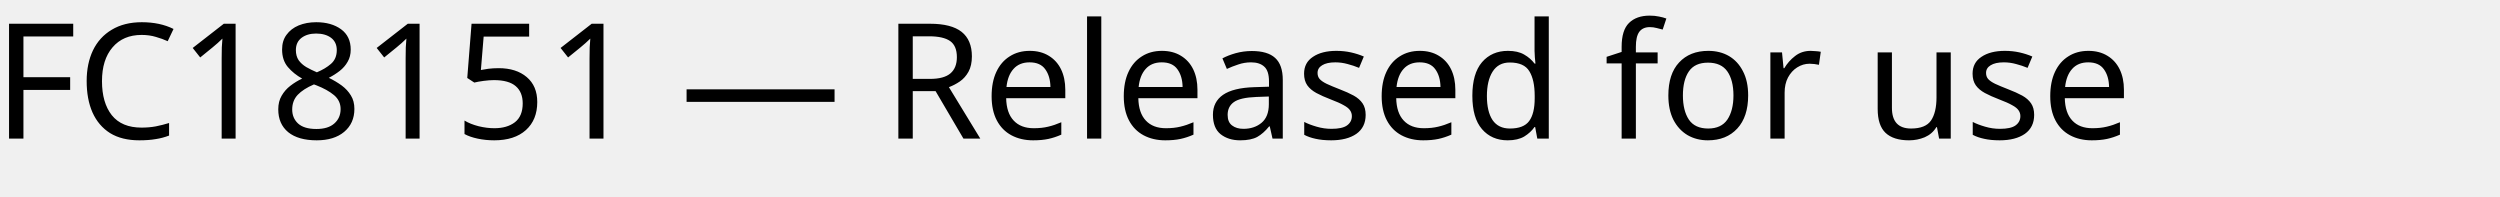
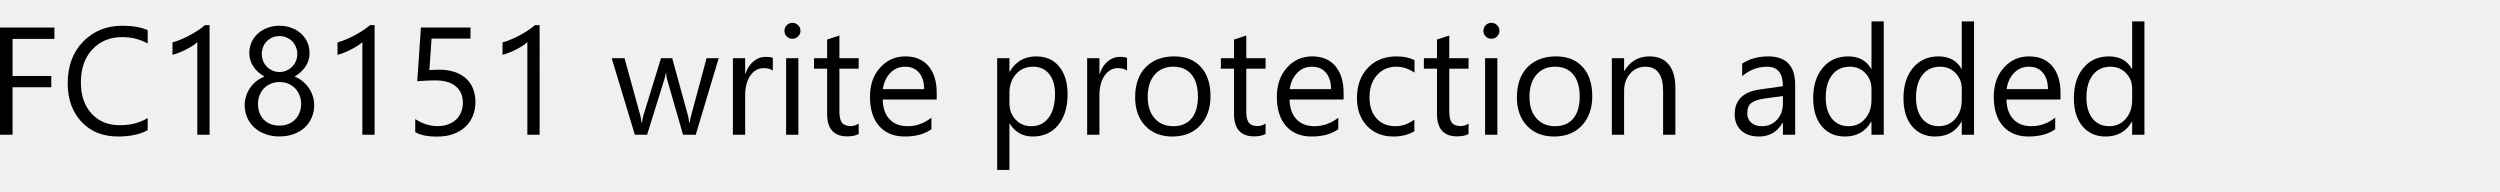
- <svg xmlns="http://www.w3.org/2000/svg" width="255" height="20" role="img" aria-label="Dev: D0000" version="1.1" id="svg30">
+ <svg xmlns="http://www.w3.org/2000/svg" width="261.324" height="20" role="img" aria-label="Dev: D0000" version="1.1" id="svg30">
  <defs id="defs34" />
  <linearGradient id="s" x2="0" y2="1">
    <stop offset="0" stop-color="#bbb" stop-opacity=".1" id="stop4" />
    <stop offset="1" stop-opacity=".1" id="stop6" />
  </linearGradient>
  <clipPath id="r">
    <rect width="78" height="20" rx="3" id="rect9" x="0" y="0" style="fill:#ffffff" />
  </clipPath>
-   <text xml:space="preserve" style="font-style:normal;font-variant:normal;font-weight:normal;font-stretch:normal;font-size:16.4px;line-height:1.25;font-family:'Segoe UI';-inkscape-font-specification:'Segoe UI, Normal';font-variant-ligatures:normal;font-variant-caps:normal;font-variant-numeric:normal;font-feature-settings:ss02;text-align:start;letter-spacing:0px;word-spacing:0px;writing-mode:lr-tb;text-anchor:start;fill:#000000;fill-opacity:1;stroke:none" x="-0.673" y="14.14" id="text823">
-     <tspan id="tspan825" x="-0.673" y="14.14">FC18151 — Released for use</tspan>
-   </text>
+   <g aria-label="FC18151 write protection added" style="font-style:normal;font-variant:normal;font-weight:normal;font-stretch:normal;font-size:16px;line-height:1.25;font-family:'Segoe UI';-inkscape-font-specification:'Segoe UI, Normal';font-variant-ligatures:normal;font-variant-caps:normal;font-variant-numeric:normal;font-feature-settings:ss02;text-align:start;letter-spacing:0px;word-spacing:0px;writing-mode:lr-tb;text-anchor:start;fill:#000000;fill-opacity:1;stroke:none" id="text845">
+     <path d="m 5.688,4.066 h -4.375 v 3.875 H 5.359 V 9.121 H 1.312 V 14.082 H 0 V 2.879 h 5.688 z" style="" id="path847" />
+     <path d="m 15.438,13.613 q -1.242,0.656 -3.094,0.656 -2.391,0 -3.828,-1.539 -1.438,-1.539 -1.438,-4.039 0,-2.688 1.617,-4.344 1.617,-1.656 4.102,-1.656 1.594,0 2.641,0.461 v 1.398 q -1.203,-0.672 -2.656,-0.672 -1.93,0 -3.133,1.289 -1.195,1.289 -1.195,3.445 0,2.047 1.117,3.266 1.125,1.211 2.945,1.211 1.688,0 2.922,-0.75 z" style="" id="path849" />
+     <path d="M 21.906,14.082 H 20.625 V 4.402 q -0.148,0.148 -0.438,0.344 -0.281,0.188 -0.641,0.375 -0.352,0.188 -0.75,0.352 -0.391,0.164 -0.766,0.258 v -1.297 q 0.422,-0.117 0.891,-0.312 0.477,-0.203 0.93,-0.445 0.461,-0.25 0.867,-0.516 0.406,-0.273 0.703,-0.531 h 0.484 z" style="" id="path851" />
+     <path d="m 25.578,10.957 q 0,-0.445 0.141,-0.891 0.141,-0.453 0.398,-0.844 0.266,-0.391 0.648,-0.711 Q 27.156,8.191 27.648,8.004 26.922,7.598 26.492,6.965 26.062,6.324 26.062,5.551 q 0,-0.617 0.234,-1.141 0.242,-0.523 0.664,-0.906 0.422,-0.383 1,-0.594 0.578,-0.219 1.25,-0.219 0.68,0 1.258,0.219 0.578,0.219 1,0.602 0.422,0.383 0.656,0.906 0.234,0.523 0.234,1.133 0,0.773 -0.43,1.414 Q 31.5,7.598 30.789,8.004 q 0.484,0.188 0.867,0.508 0.383,0.32 0.641,0.711 0.266,0.391 0.406,0.844 0.141,0.445 0.141,0.891 0,0.734 -0.266,1.344 -0.266,0.609 -0.75,1.047 -0.477,0.43 -1.148,0.672 -0.664,0.242 -1.469,0.242 -0.797,0 -1.461,-0.242 -0.664,-0.242 -1.148,-0.672 -0.484,-0.438 -0.758,-1.047 -0.266,-0.609 -0.266,-1.344 z m 1.391,-0.109 q 0,0.523 0.156,0.945 0.164,0.422 0.453,0.719 0.297,0.297 0.711,0.461 0.422,0.156 0.93,0.156 0.492,0 0.906,-0.164 0.414,-0.164 0.711,-0.461 0.305,-0.297 0.469,-0.719 0.172,-0.422 0.172,-0.938 0,-0.469 -0.164,-0.875 Q 31.156,9.559 30.859,9.246 30.562,8.934 30.148,8.754 29.734,8.574 29.219,8.574 q -0.484,0 -0.898,0.172 -0.406,0.164 -0.711,0.469 -0.297,0.297 -0.469,0.719 -0.172,0.414 -0.172,0.914 z m 0.398,-5.195 q 0,0.398 0.141,0.742 0.148,0.336 0.398,0.594 0.258,0.25 0.594,0.398 0.336,0.141 0.719,0.141 0.383,0 0.719,-0.148 0.344,-0.148 0.594,-0.398 0.25,-0.258 0.398,-0.594 0.148,-0.344 0.148,-0.734 0,-0.406 -0.148,-0.75 -0.141,-0.344 -0.391,-0.594 -0.25,-0.25 -0.594,-0.391 -0.336,-0.148 -0.727,-0.148 -0.414,0 -0.758,0.148 Q 28.125,4.066 27.875,4.324 q -0.242,0.25 -0.375,0.594 -0.133,0.344 -0.133,0.734 z" style="" id="path853" />
+     <path d="M 39.156,14.082 H 37.875 V 4.402 q -0.148,0.148 -0.438,0.344 -0.281,0.188 -0.641,0.375 -0.352,0.188 -0.75,0.352 -0.391,0.164 -0.766,0.258 v -1.297 q 0.422,-0.117 0.891,-0.312 0.477,-0.203 0.93,-0.445 0.461,-0.25 0.867,-0.516 0.406,-0.273 0.703,-0.531 h 0.484 z" style="" id="path855" />
+     <path d="m 49.695,10.66 q 0,0.82 -0.281,1.484 -0.281,0.664 -0.805,1.141 -0.516,0.477 -1.25,0.734 -0.734,0.258 -1.633,0.258 -1.562,0 -2.32,-0.469 v -1.359 q 1.141,0.734 2.336,0.734 0.609,0 1.094,-0.18 0.492,-0.18 0.836,-0.5 0.344,-0.32 0.523,-0.773 0.188,-0.453 0.188,-0.992 0,-1.094 -0.734,-1.711 -0.734,-0.625 -2.133,-0.625 -0.227,0 -0.477,0.008 -0.25,0.008 -0.5,0.023 -0.25,0.008 -0.492,0.023 -0.234,0.016 -0.43,0.039 L 44,2.879 h 5.18 v 1.156 h -4.07 l -0.227,3.289 q 0.25,-0.016 0.531,-0.023 0.281,-0.016 0.5,-0.016 0.891,0 1.594,0.234 0.703,0.234 1.188,0.672 0.492,0.43 0.742,1.062 0.258,0.625 0.258,1.406 z" style="" id="path857" />
+     <path d="M 56.406,14.082 H 55.125 V 4.402 q -0.148,0.148 -0.438,0.344 -0.281,0.188 -0.641,0.375 -0.352,0.188 -0.75,0.352 -0.391,0.164 -0.766,0.258 v -1.297 q 0.422,-0.117 0.891,-0.312 0.477,-0.203 0.93,-0.445 0.461,-0.25 0.867,-0.516 0.406,-0.273 0.703,-0.531 h 0.484 z" style="" id="path859" />
+     <path d="M 75.125,6.082 72.727,14.082 H 71.398 L 69.75,8.355 Q 69.656,8.027 69.625,7.613 h -0.031 q -0.023,0.281 -0.164,0.727 l -1.789,5.742 h -1.281 L 63.938,6.082 h 1.344 l 1.656,6.016 q 0.078,0.273 0.109,0.719 h 0.062 q 0.023,-0.344 0.141,-0.734 l 1.844,-6 h 1.172 l 1.656,6.031 Q 72,12.402 72.039,12.832 h 0.062 q 0.016,-0.305 0.133,-0.719 l 1.625,-6.031 z" style="" id="path861" />
+     <path d="M 80.781,7.379 Q 80.445,7.121 79.812,7.121 q -0.82,0 -1.375,0.773 -0.547,0.773 -0.547,2.109 v 4.078 h -1.281 V 6.082 h 1.281 v 1.648 h 0.031 q 0.273,-0.844 0.836,-1.312 0.562,-0.477 1.258,-0.477 0.5,0 0.766,0.109 z" style="" id="path863" />
+     <path d="m 82.828,4.051 q -0.344,0 -0.586,-0.234 Q 82,3.582 82,3.223 q 0,-0.359 0.242,-0.594 0.242,-0.242 0.586,-0.242 0.352,0 0.594,0.242 0.25,0.234 0.25,0.594 0,0.344 -0.25,0.586 -0.242,0.242 -0.594,0.242 z m 0.625,10.031 h -1.281 V 6.082 h 1.281 z" style="" id="path865" />
+     <path d="m 89.758,14.004 q -0.453,0.25 -1.195,0.25 -2.102,0 -2.102,-2.344 V 7.176 h -1.375 v -1.094 h 1.375 v -1.953 l 1.281,-0.414 v 2.367 h 2.016 v 1.094 h -2.016 v 4.508 q 0,0.805 0.273,1.148 0.273,0.344 0.906,0.344 0.484,0 0.836,-0.266 z" style="" id="path867" />
+     <path d="m 97.914,10.402 h -5.648 q 0.031,1.336 0.719,2.062 0.688,0.727 1.891,0.727 1.352,0 2.484,-0.891 v 1.203 q -1.055,0.766 -2.789,0.766 -1.695,0 -2.664,-1.086 -0.969,-1.094 -0.969,-3.07 0,-1.867 1.055,-3.039 1.062,-1.18 2.633,-1.18 1.57,0 2.43,1.016 0.859,1.016 0.859,2.82 z m -1.312,-1.086 Q 96.594,8.207 96.062,7.59 95.539,6.973 94.602,6.973 q -0.906,0 -1.539,0.648 -0.633,0.648 -0.781,1.695 z" style="" id="path869" />
+     <path d="m 105.547,12.926 h -0.031 v 4.836 h -1.281 V 6.082 h 1.281 v 1.406 h 0.031 q 0.945,-1.594 2.766,-1.594 1.547,0 2.414,1.078 0.867,1.07 0.867,2.875 0,2.008 -0.977,3.219 -0.977,1.203 -2.672,1.203 -1.555,0 -2.398,-1.344 z m -0.031,-3.227 v 1.117 q 0,0.992 0.641,1.688 0.648,0.688 1.641,0.688 1.164,0 1.82,-0.891 0.664,-0.891 0.664,-2.477 0,-1.336 -0.617,-2.094 -0.617,-0.758 -1.672,-0.758 -1.117,0 -1.797,0.781 -0.68,0.773 -0.68,1.945 z" style="" id="path871" />
+     <path d="m 117.812,7.379 q -0.336,-0.258 -0.969,-0.258 -0.82,0 -1.375,0.773 -0.547,0.773 -0.547,2.109 v 4.078 h -1.281 V 6.082 h 1.281 v 1.648 h 0.031 q 0.273,-0.844 0.836,-1.312 0.562,-0.477 1.258,-0.477 0.5,0 0.766,0.109 z" style="" id="path873" />
+     <path d="m 122.547,14.27 q -1.773,0 -2.836,-1.117 -1.055,-1.125 -1.055,-2.977 0,-2.016 1.102,-3.148 1.102,-1.133 2.977,-1.133 1.789,0 2.789,1.102 1.008,1.102 1.008,3.055 0,1.914 -1.086,3.07 -1.078,1.148 -2.898,1.148 z m 0.094,-7.297 q -1.234,0 -1.953,0.844 -0.719,0.836 -0.719,2.312 0,1.422 0.727,2.242 0.727,0.82 1.945,0.82 1.242,0 1.906,-0.805 0.672,-0.805 0.672,-2.289 0,-1.5 -0.672,-2.312 -0.664,-0.812 -1.906,-0.812 z" style="" id="path875" />
+     <path d="m 132.289,14.004 q -0.453,0.25 -1.195,0.25 -2.102,0 -2.102,-2.344 V 7.176 h -1.375 v -1.094 h 1.375 v -1.953 l 1.281,-0.414 v 2.367 h 2.016 v 1.094 h -2.016 v 4.508 q 0,0.805 0.273,1.148 0.273,0.344 0.906,0.344 0.484,0 0.836,-0.266 z" style="" id="path877" />
+     <path d="m 140.445,10.402 h -5.648 q 0.031,1.336 0.719,2.062 0.688,0.727 1.891,0.727 1.352,0 2.484,-0.891 v 1.203 q -1.055,0.766 -2.789,0.766 -1.695,0 -2.664,-1.086 -0.969,-1.094 -0.969,-3.07 0,-1.867 1.055,-3.039 1.062,-1.18 2.633,-1.18 1.57,0 2.43,1.016 0.859,1.016 0.859,2.82 z m -1.312,-1.086 q -0.008,-1.109 -0.539,-1.727 -0.523,-0.617 -1.461,-0.617 -0.906,0 -1.539,0.648 -0.633,0.648 -0.781,1.695 z" style="" id="path879" />
+     <path d="m 147.844,13.715 q -0.922,0.555 -2.188,0.555 -1.711,0 -2.766,-1.109 -1.047,-1.117 -1.047,-2.891 0,-1.977 1.133,-3.172 1.133,-1.203 3.023,-1.203 1.055,0 1.859,0.391 v 1.312 q -0.891,-0.625 -1.906,-0.625 -1.227,0 -2.016,0.883 -0.781,0.875 -0.781,2.305 0,1.406 0.734,2.219 0.742,0.812 1.984,0.812 1.047,0 1.969,-0.695 z" style="" id="path881" />
+     <path d="m 153.508,14.004 q -0.453,0.25 -1.195,0.25 -2.102,0 -2.102,-2.344 V 7.176 h -1.375 v -1.094 h 1.375 v -1.953 l 1.281,-0.414 v 2.367 h 2.016 v 1.094 h -2.016 v 4.508 q 0,0.805 0.273,1.148 0.273,0.344 0.906,0.344 0.484,0 0.836,-0.266 z" style="" id="path883" />
+     <path d="m 155.891,4.051 q -0.344,0 -0.586,-0.234 -0.242,-0.234 -0.242,-0.594 0,-0.359 0.242,-0.594 0.242,-0.242 0.586,-0.242 0.352,0 0.594,0.242 0.25,0.234 0.25,0.594 0,0.344 -0.25,0.586 -0.242,0.242 -0.594,0.242 z m 0.625,10.031 h -1.281 V 6.082 h 1.281 z" style="" id="path885" />
+     <path d="m 162.453,14.27 q -1.773,0 -2.836,-1.117 -1.055,-1.125 -1.055,-2.977 0,-2.016 1.102,-3.148 1.102,-1.133 2.977,-1.133 1.789,0 2.789,1.102 1.008,1.102 1.008,3.055 0,1.914 -1.086,3.07 -1.078,1.148 -2.898,1.148 z m 0.094,-7.297 q -1.234,0 -1.953,0.844 -0.719,0.836 -0.719,2.312 0,1.422 0.727,2.242 0.727,0.82 1.945,0.82 1.242,0 1.906,-0.805 0.672,-0.805 0.672,-2.289 0,-1.5 -0.672,-2.312 -0.664,-0.812 -1.906,-0.812 z" style="" id="path887" />
+     <path d="m 175.125,14.082 h -1.281 V 9.52 q 0,-2.547 -1.859,-2.547 -0.961,0 -1.594,0.727 -0.625,0.719 -0.625,1.82 v 4.562 h -1.281 V 6.082 h 1.281 v 1.328 h 0.031 q 0.906,-1.516 2.625,-1.516 1.312,0 2.008,0.852 0.695,0.844 0.695,2.445 z" style="" id="path889" />
+     <path d="m 187.648,14.082 h -1.281 v -1.25 h -0.031 q -0.836,1.438 -2.461,1.438 -1.195,0 -1.875,-0.633 -0.672,-0.633 -0.672,-1.68 0,-2.242 2.641,-2.609 l 2.398,-0.336 q 0,-2.039 -1.648,-2.039 -1.445,0 -2.609,0.984 v -1.312 q 1.18,-0.75 2.719,-0.75 2.82,0 2.82,2.984 z m -1.281,-4.047 -1.93,0.266 q -0.891,0.125 -1.344,0.445 -0.453,0.312 -0.453,1.117 0,0.586 0.414,0.961 0.422,0.367 1.117,0.367 0.953,0 1.57,-0.664 0.625,-0.672 0.625,-1.695 z" style="" id="path891" />
+     <path d="M 196.906,14.082 H 195.625 v -1.359 h -0.031 q -0.891,1.547 -2.75,1.547 -1.508,0 -2.414,-1.07 -0.898,-1.078 -0.898,-2.93 0,-1.984 1,-3.18 1,-1.195 2.664,-1.195 1.648,0 2.398,1.297 h 0.031 V 2.238 h 1.281 z M 195.625,10.465 V 9.285 q 0,-0.969 -0.641,-1.641 -0.641,-0.672 -1.625,-0.672 -1.172,0 -1.844,0.859 -0.672,0.859 -0.672,2.375 0,1.383 0.641,2.188 0.648,0.797 1.734,0.797 1.07,0 1.734,-0.773 0.672,-0.773 0.672,-1.953 z" style="" id="path893" />
+     <path d="m 206.344,14.082 h -1.281 v -1.359 h -0.031 q -0.891,1.547 -2.75,1.547 -1.508,0 -2.414,-1.07 -0.898,-1.078 -0.898,-2.93 0,-1.984 1,-3.18 1,-1.195 2.664,-1.195 1.648,0 2.398,1.297 h 0.031 V 2.238 h 1.281 z M 205.062,10.465 V 9.285 q 0,-0.969 -0.641,-1.641 -0.641,-0.672 -1.625,-0.672 -1.172,0 -1.844,0.859 -0.672,0.859 -0.672,2.375 0,1.383 0.641,2.188 0.648,0.797 1.734,0.797 1.07,0 1.734,-0.773 0.672,-0.773 0.672,-1.953 z" style="" id="path895" />
+     <path d="m 215.383,10.402 h -5.648 q 0.031,1.336 0.719,2.062 0.688,0.727 1.891,0.727 1.352,0 2.484,-0.891 v 1.203 q -1.055,0.766 -2.789,0.766 -1.695,0 -2.664,-1.086 -0.969,-1.094 -0.969,-3.07 0,-1.867 1.055,-3.039 1.062,-1.18 2.633,-1.18 1.57,0 2.43,1.016 0.859,1.016 0.859,2.82 z m -1.312,-1.086 q -0.008,-1.109 -0.539,-1.727 -0.523,-0.617 -1.461,-0.617 -0.906,0 -1.539,0.648 -0.633,0.648 -0.781,1.695 z" style="" id="path897" />
+     <path d="M 224.156,14.082 H 222.875 v -1.359 h -0.031 q -0.891,1.547 -2.75,1.547 -1.508,0 -2.414,-1.07 -0.898,-1.078 -0.898,-2.93 0,-1.984 1,-3.18 1,-1.195 2.664,-1.195 1.648,0 2.398,1.297 h 0.031 V 2.238 h 1.281 z M 222.875,10.465 V 9.285 q 0,-0.969 -0.641,-1.641 -0.641,-0.672 -1.625,-0.672 -1.172,0 -1.844,0.859 -0.672,0.859 -0.672,2.375 0,1.383 0.641,2.188 0.648,0.797 1.734,0.797 1.07,0 1.734,-0.773 0.672,-0.773 0.672,-1.953 z" style="" id="path899" />
+   </g>
</svg>
